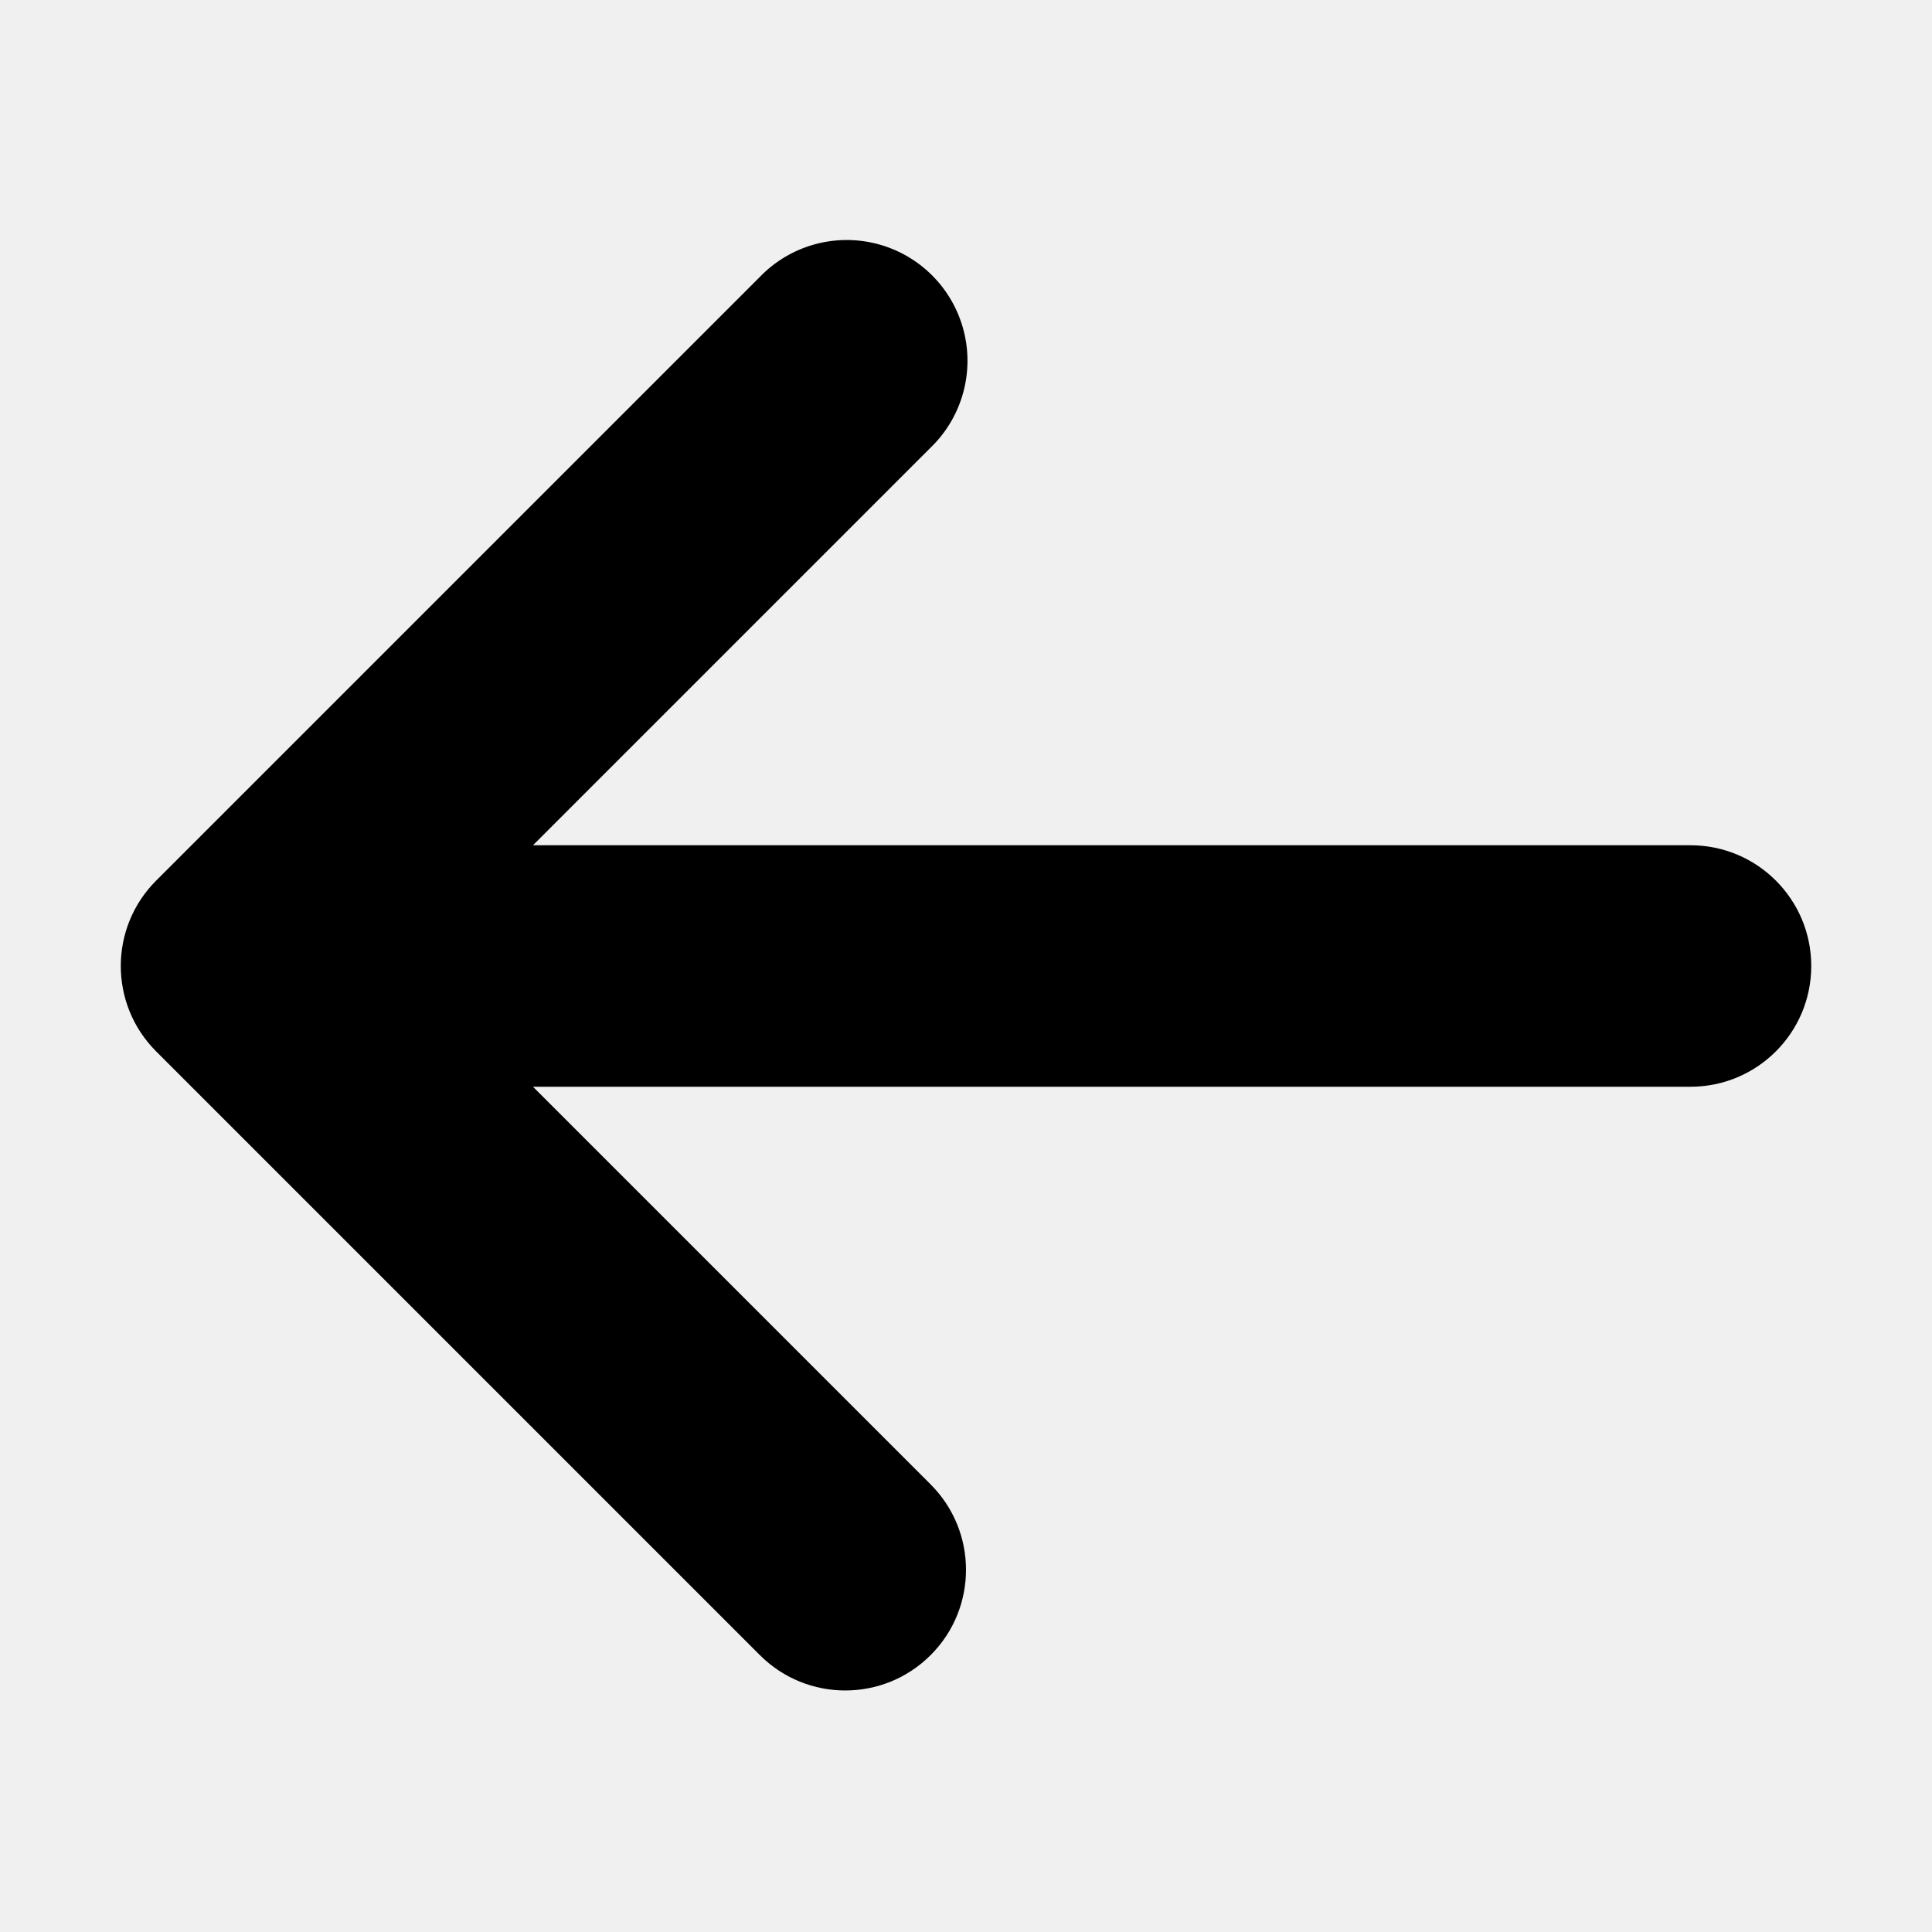
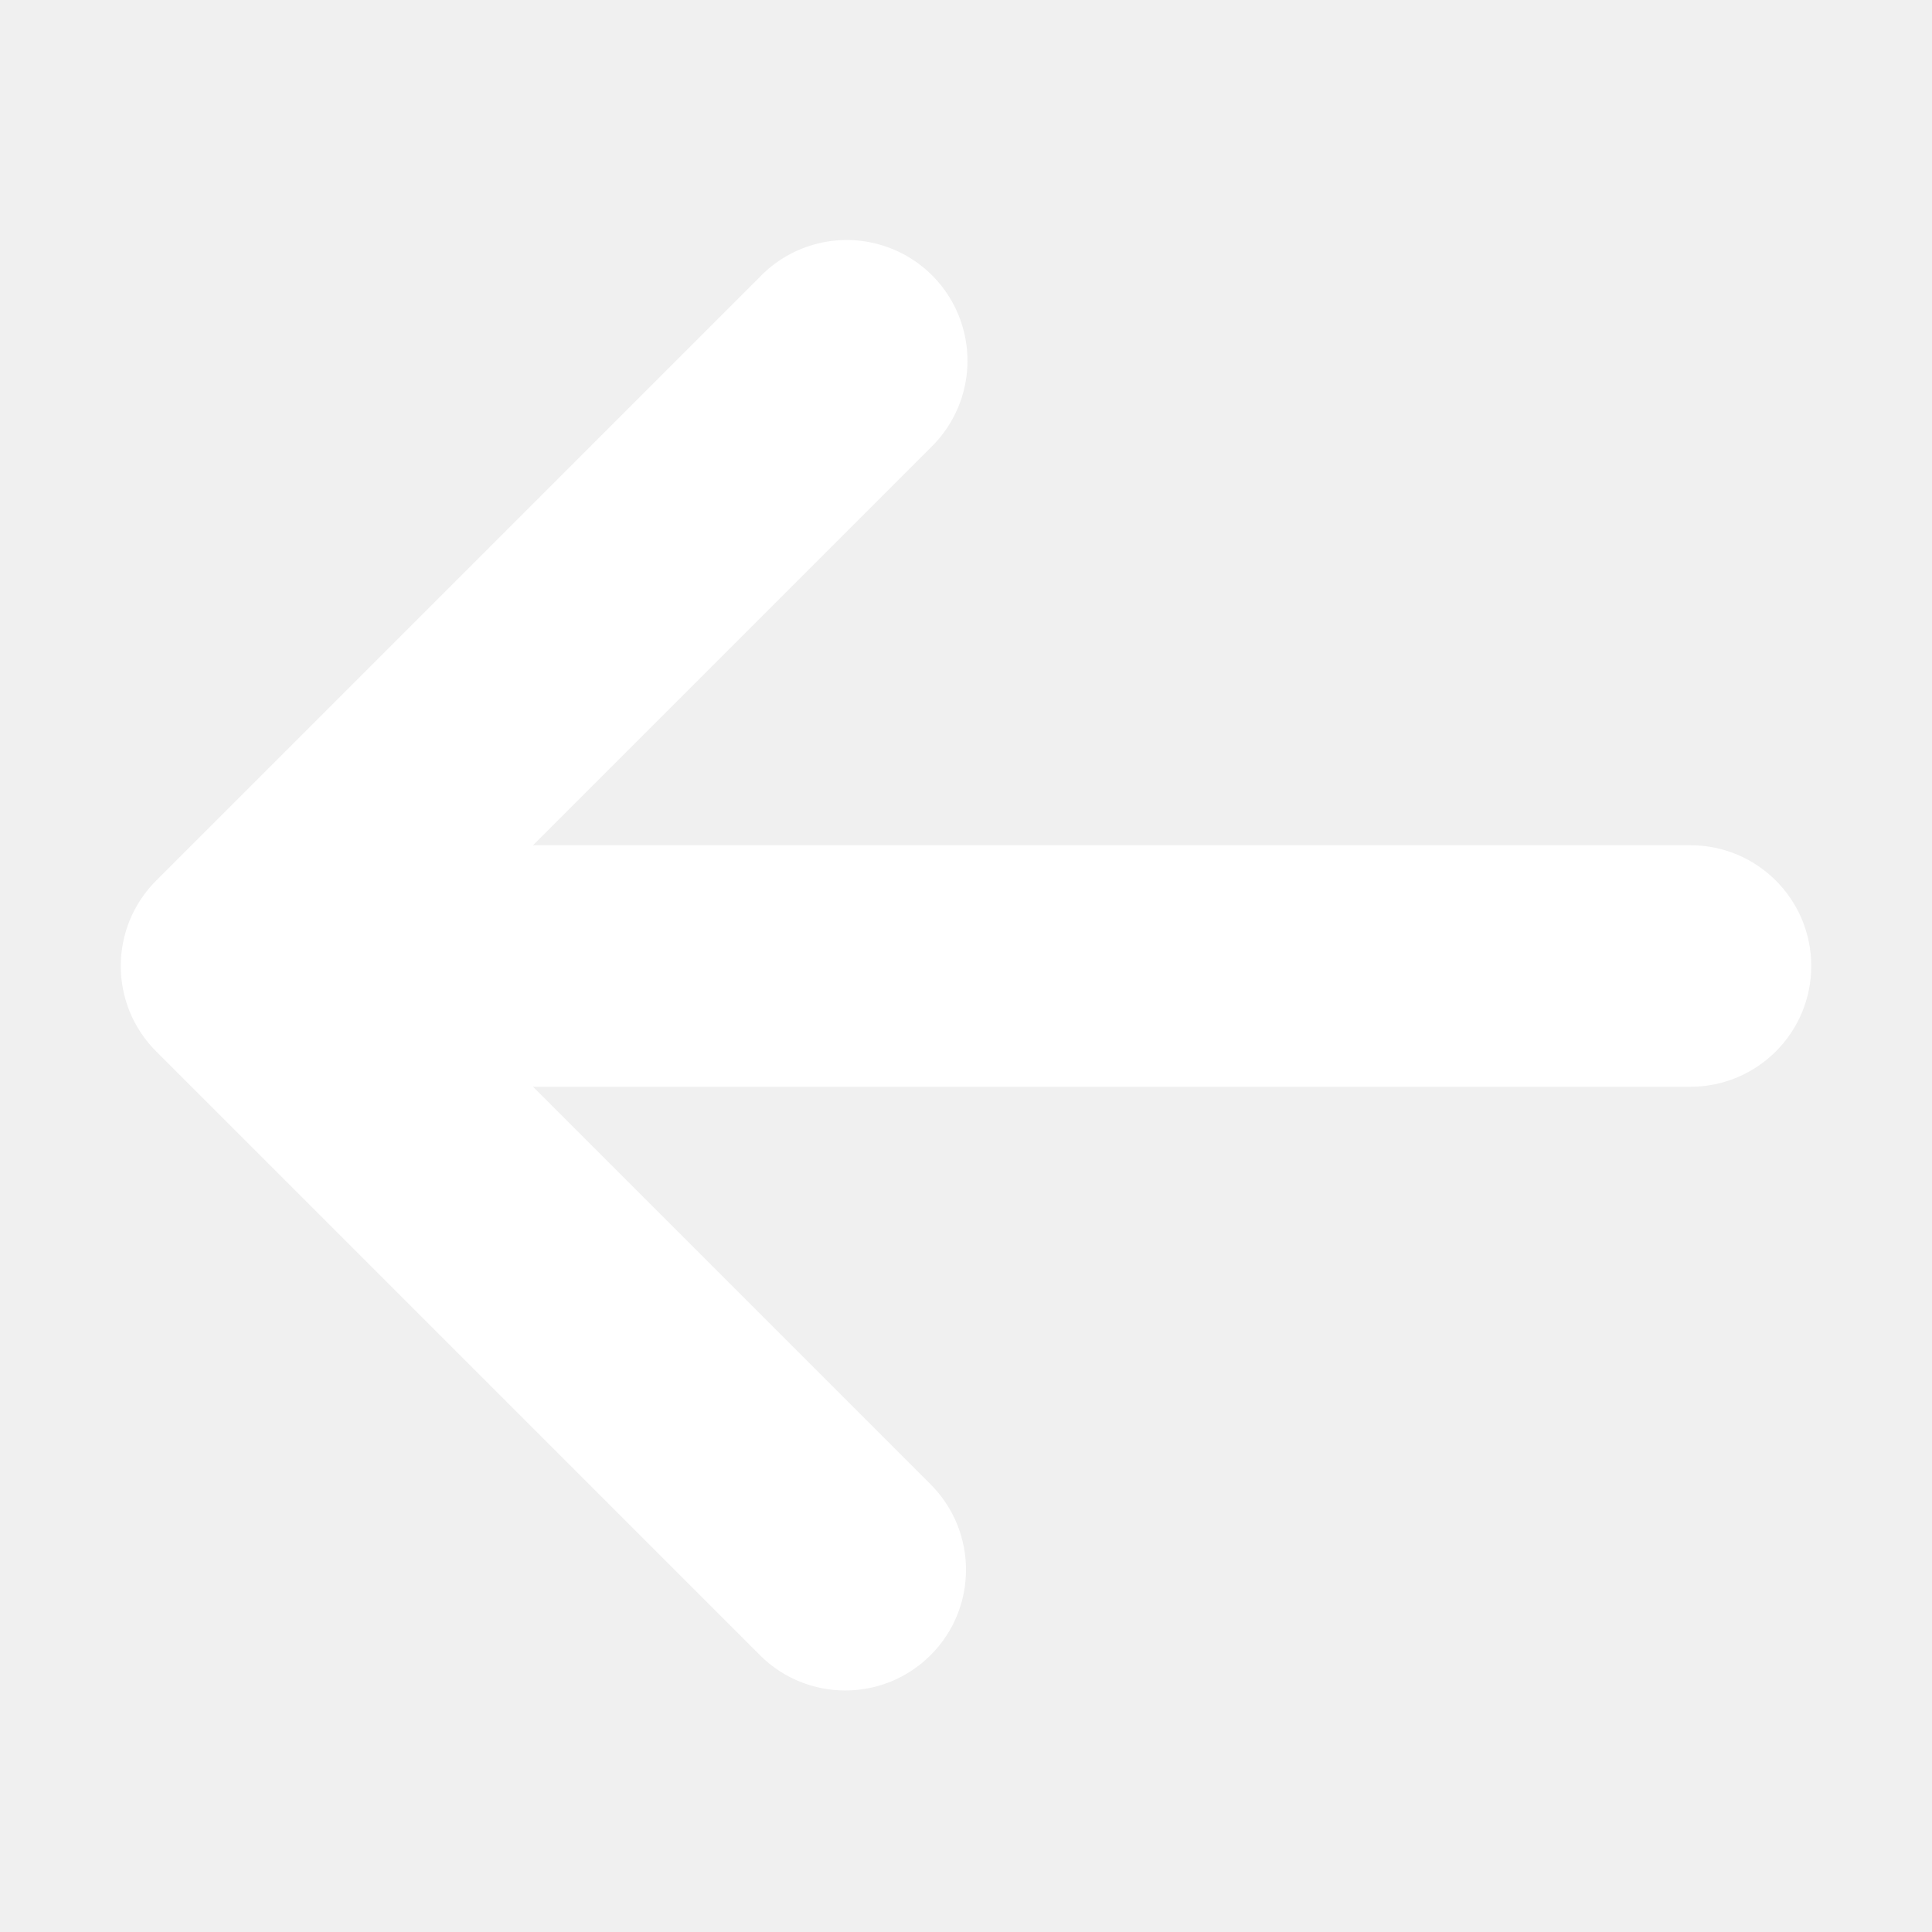
<svg xmlns="http://www.w3.org/2000/svg" width="32" height="32">
-   <path d="M12.586 27.414l-10-10a2 2 0 010-2.828l10-10a2 2 0 112.828 2.828L8.828 14H28a2 2 0 110 4H8.828l6.586 6.586c.39.39.586.902.586 1.414s-.195 1.024-.586 1.414a2 2 0 01-2.828 0z" />
+   <path d="M12.586 27.414l-10-10a2 2 0 010-2.828l10-10a2 2 0 112.828 2.828L8.828 14H28a2 2 0 110 4H8.828l6.586 6.586c.39.39.586.902.586 1.414s-.195 1.024-.586 1.414a2 2 0 01-2.828 0z" fill="#fff" />
</svg>
